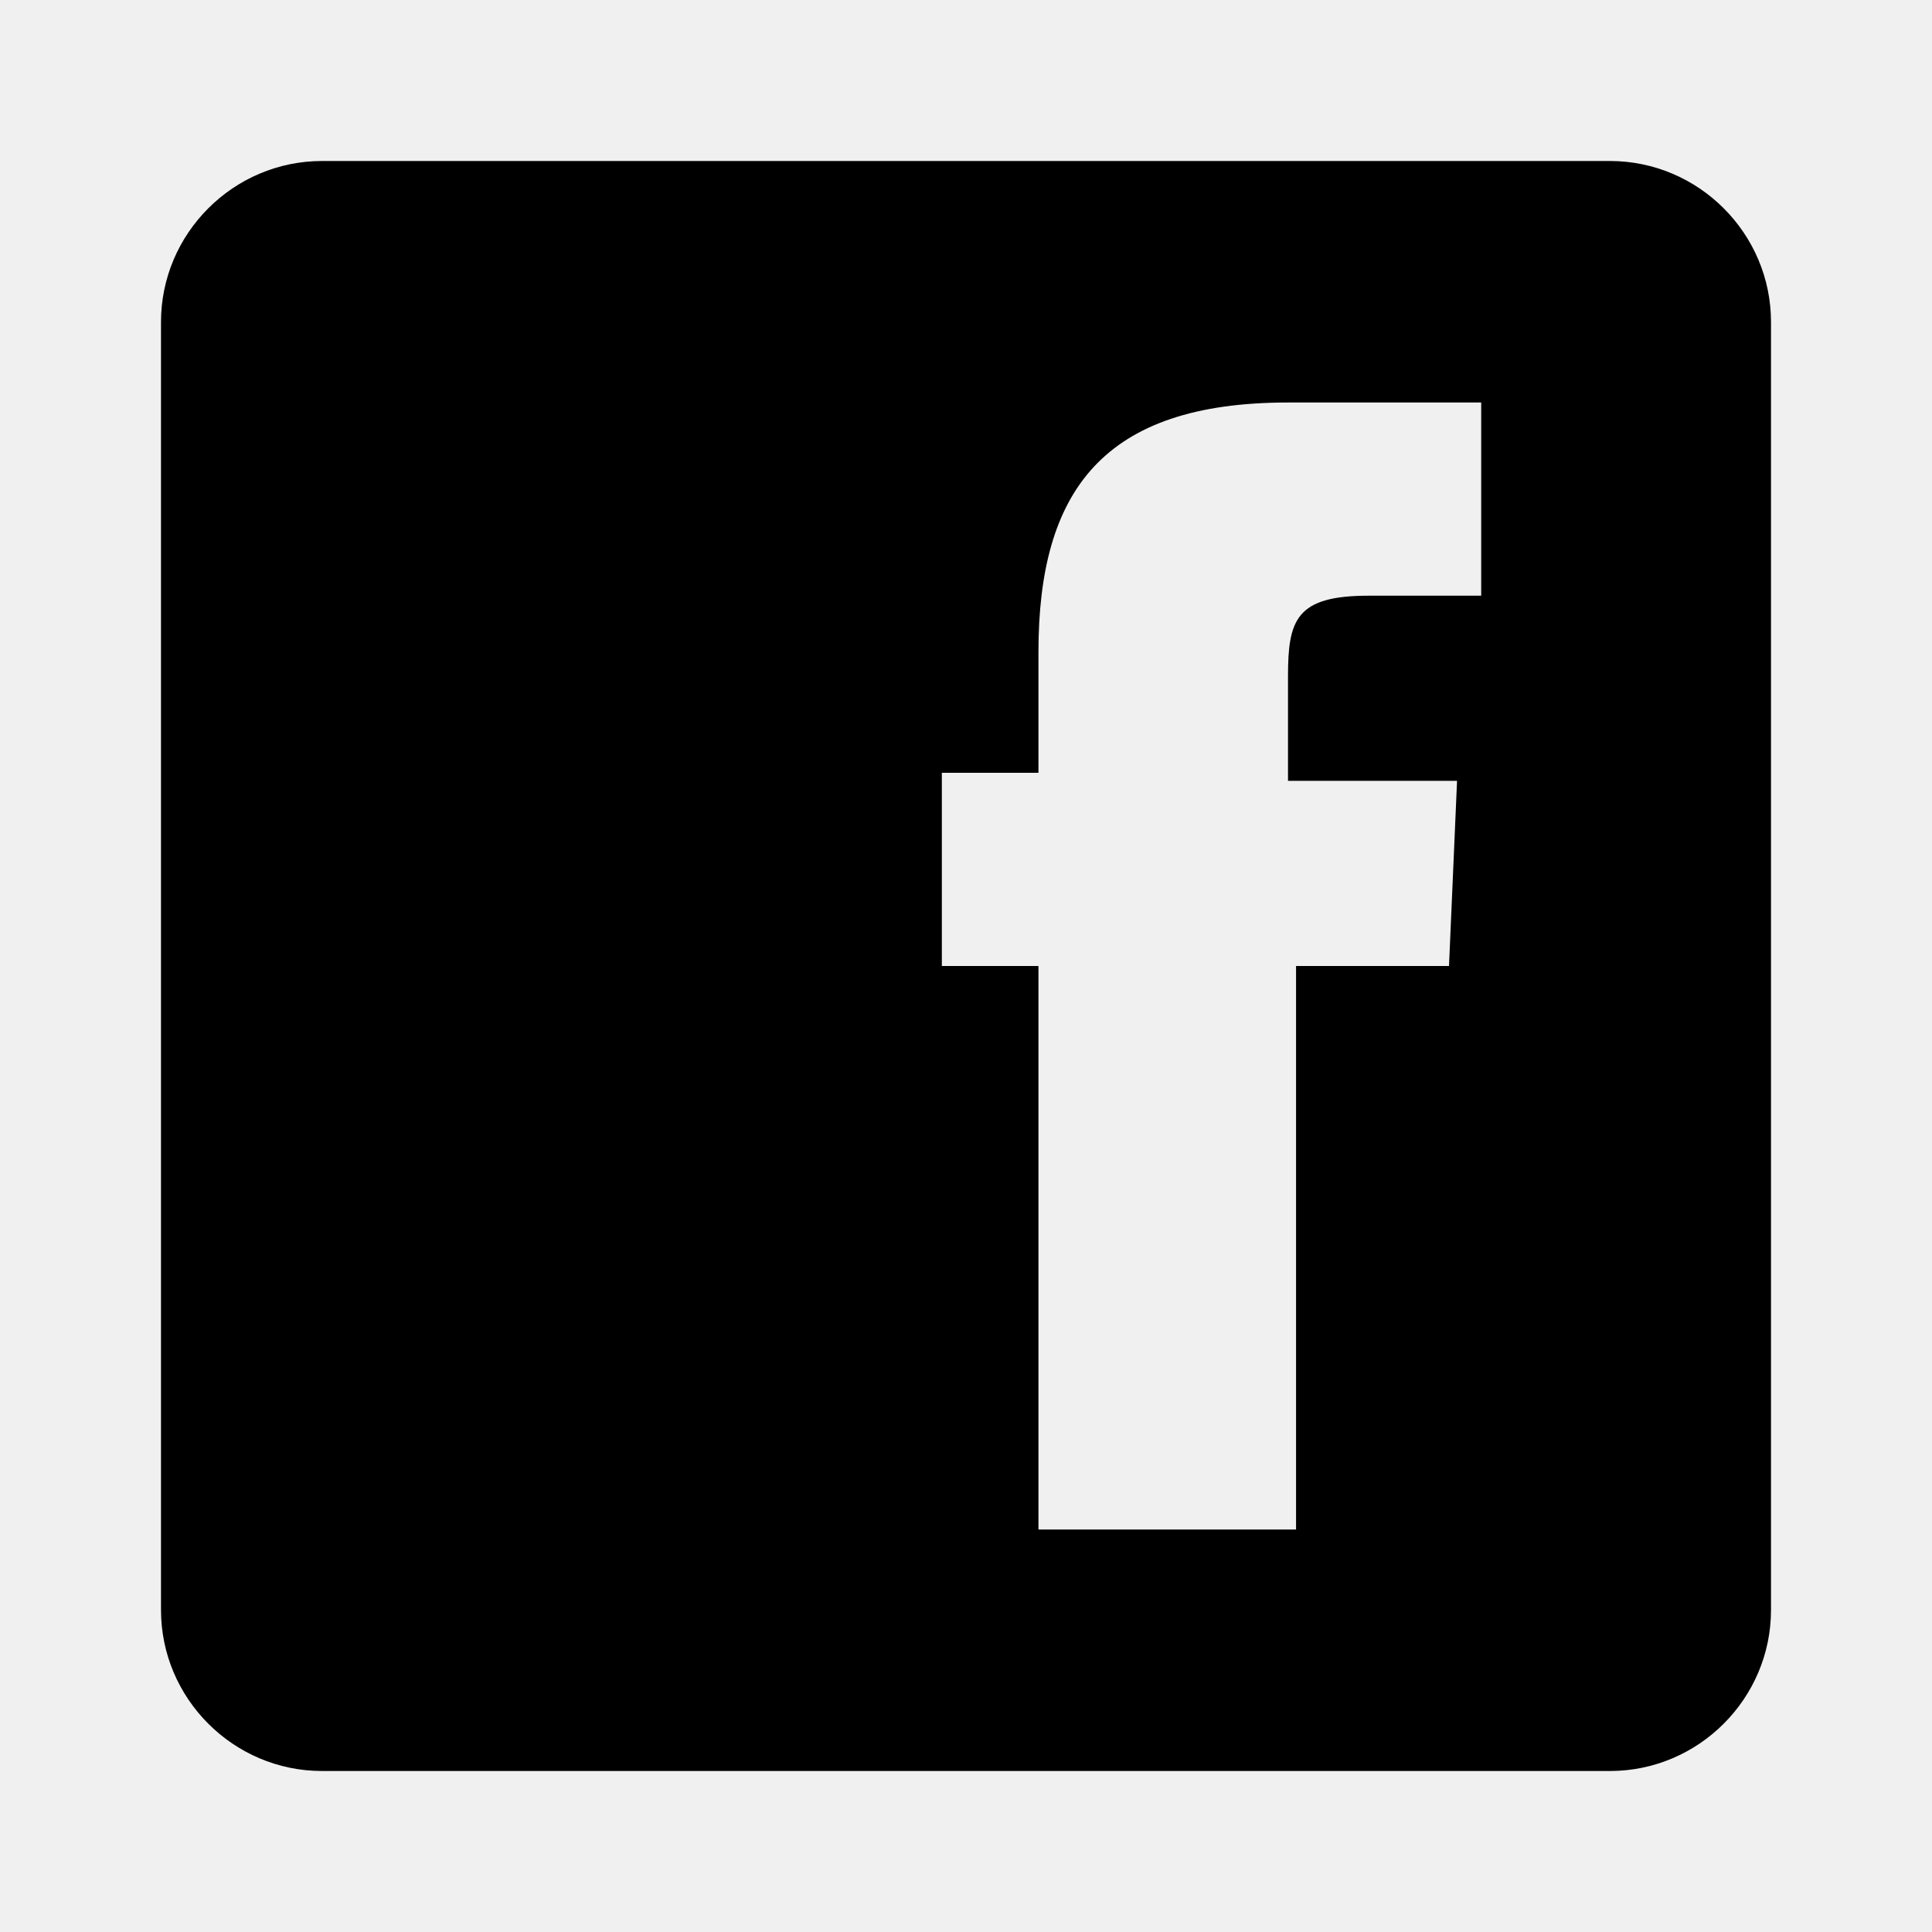
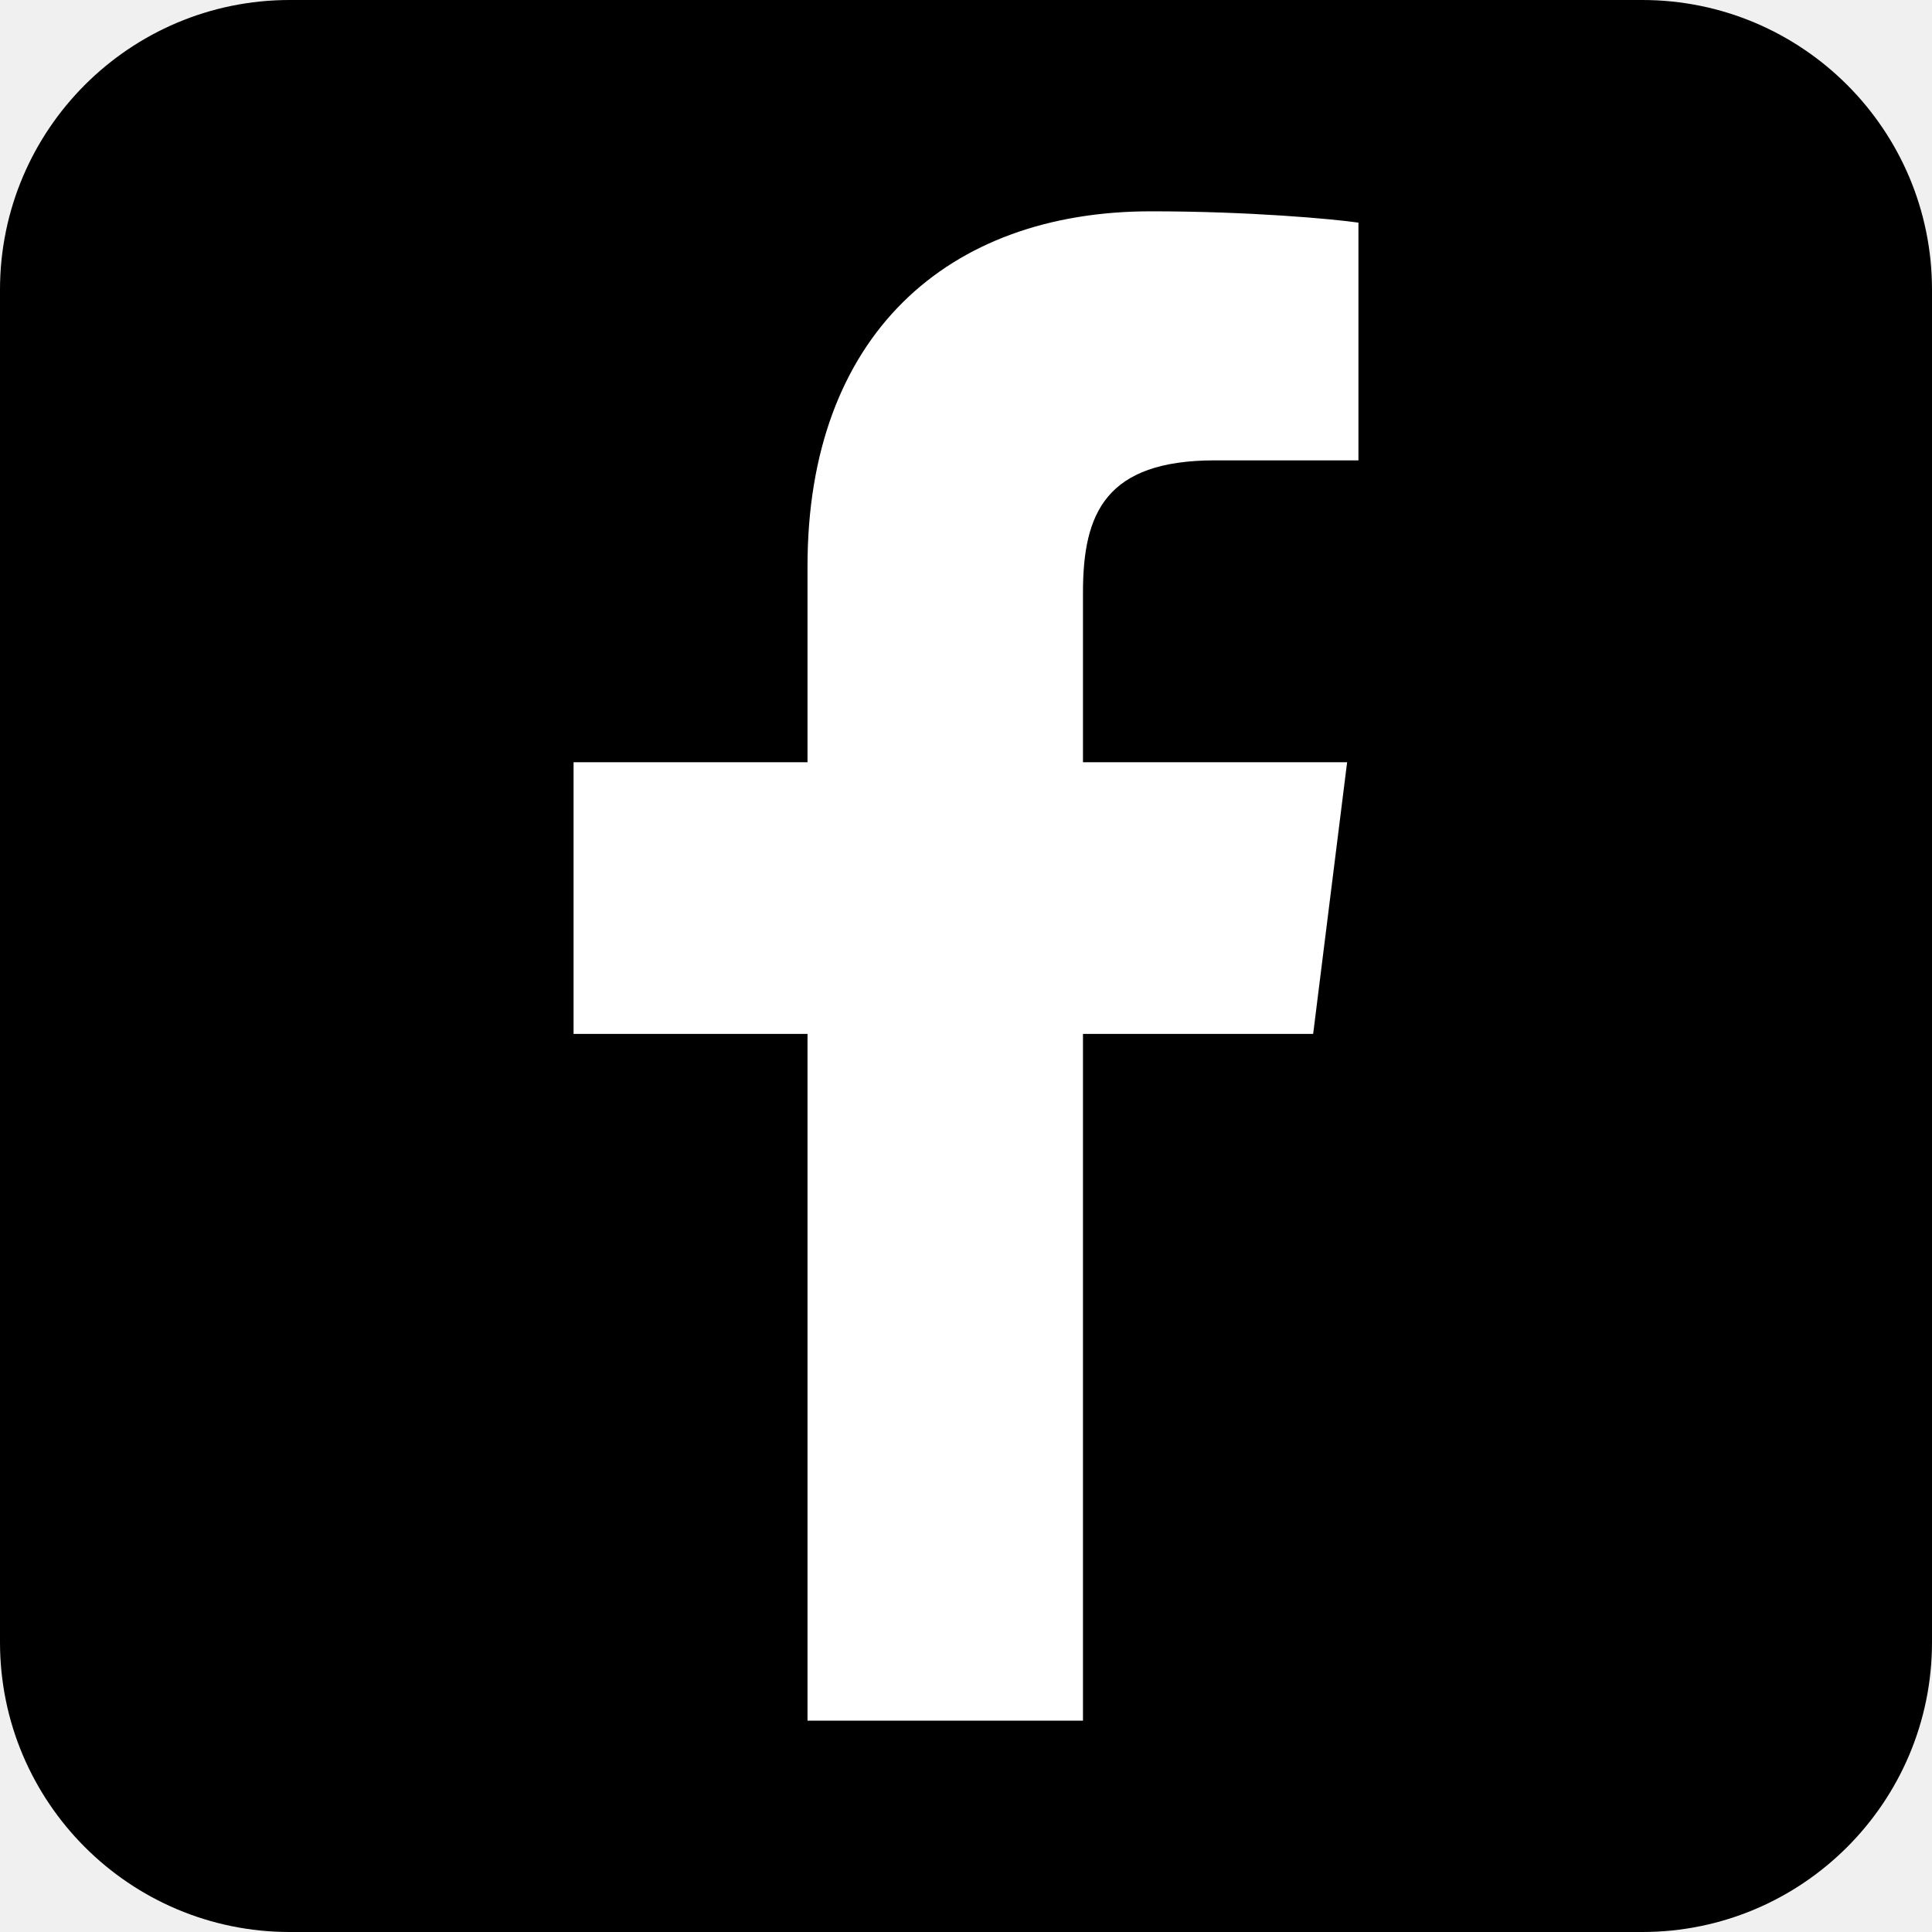
- <svg xmlns="http://www.w3.org/2000/svg" version="1.0" x="0px" y="0px" viewBox="0 0 24 24" class="icon icons8-Facebook">
-   <path d="M20,2H4C2.9,2,2,2.9,2,4v16c0,1.1,0.9,2,2,2h16c1.1,0,2-0.9,2-2V4C22,2.9,21.1,2,20,2z M18.4,7.4H17c-0.9,0-1,0.3-1,1l0,1.3 h2.1L18,12h-1.9v7h-3.2v-7h-1.2V9.6h1.2V8.1c0-2,0.8-3.1,3.1-3.1h2.4V7.4z" />
+ <svg xmlns="http://www.w3.org/2000/svg" aria-label="Facebook" role="img" viewBox="0 0 512 512" class="icon">
+   <rect width="512" height="512" rx="15%" />
+   <path fill="#fff" d="M287 456V157c0-21 6-35 35-35h38V59c-7-1-29-3-55-3-54 0-91 33-91 94v306m143-254H152v72h196" />
</svg>
